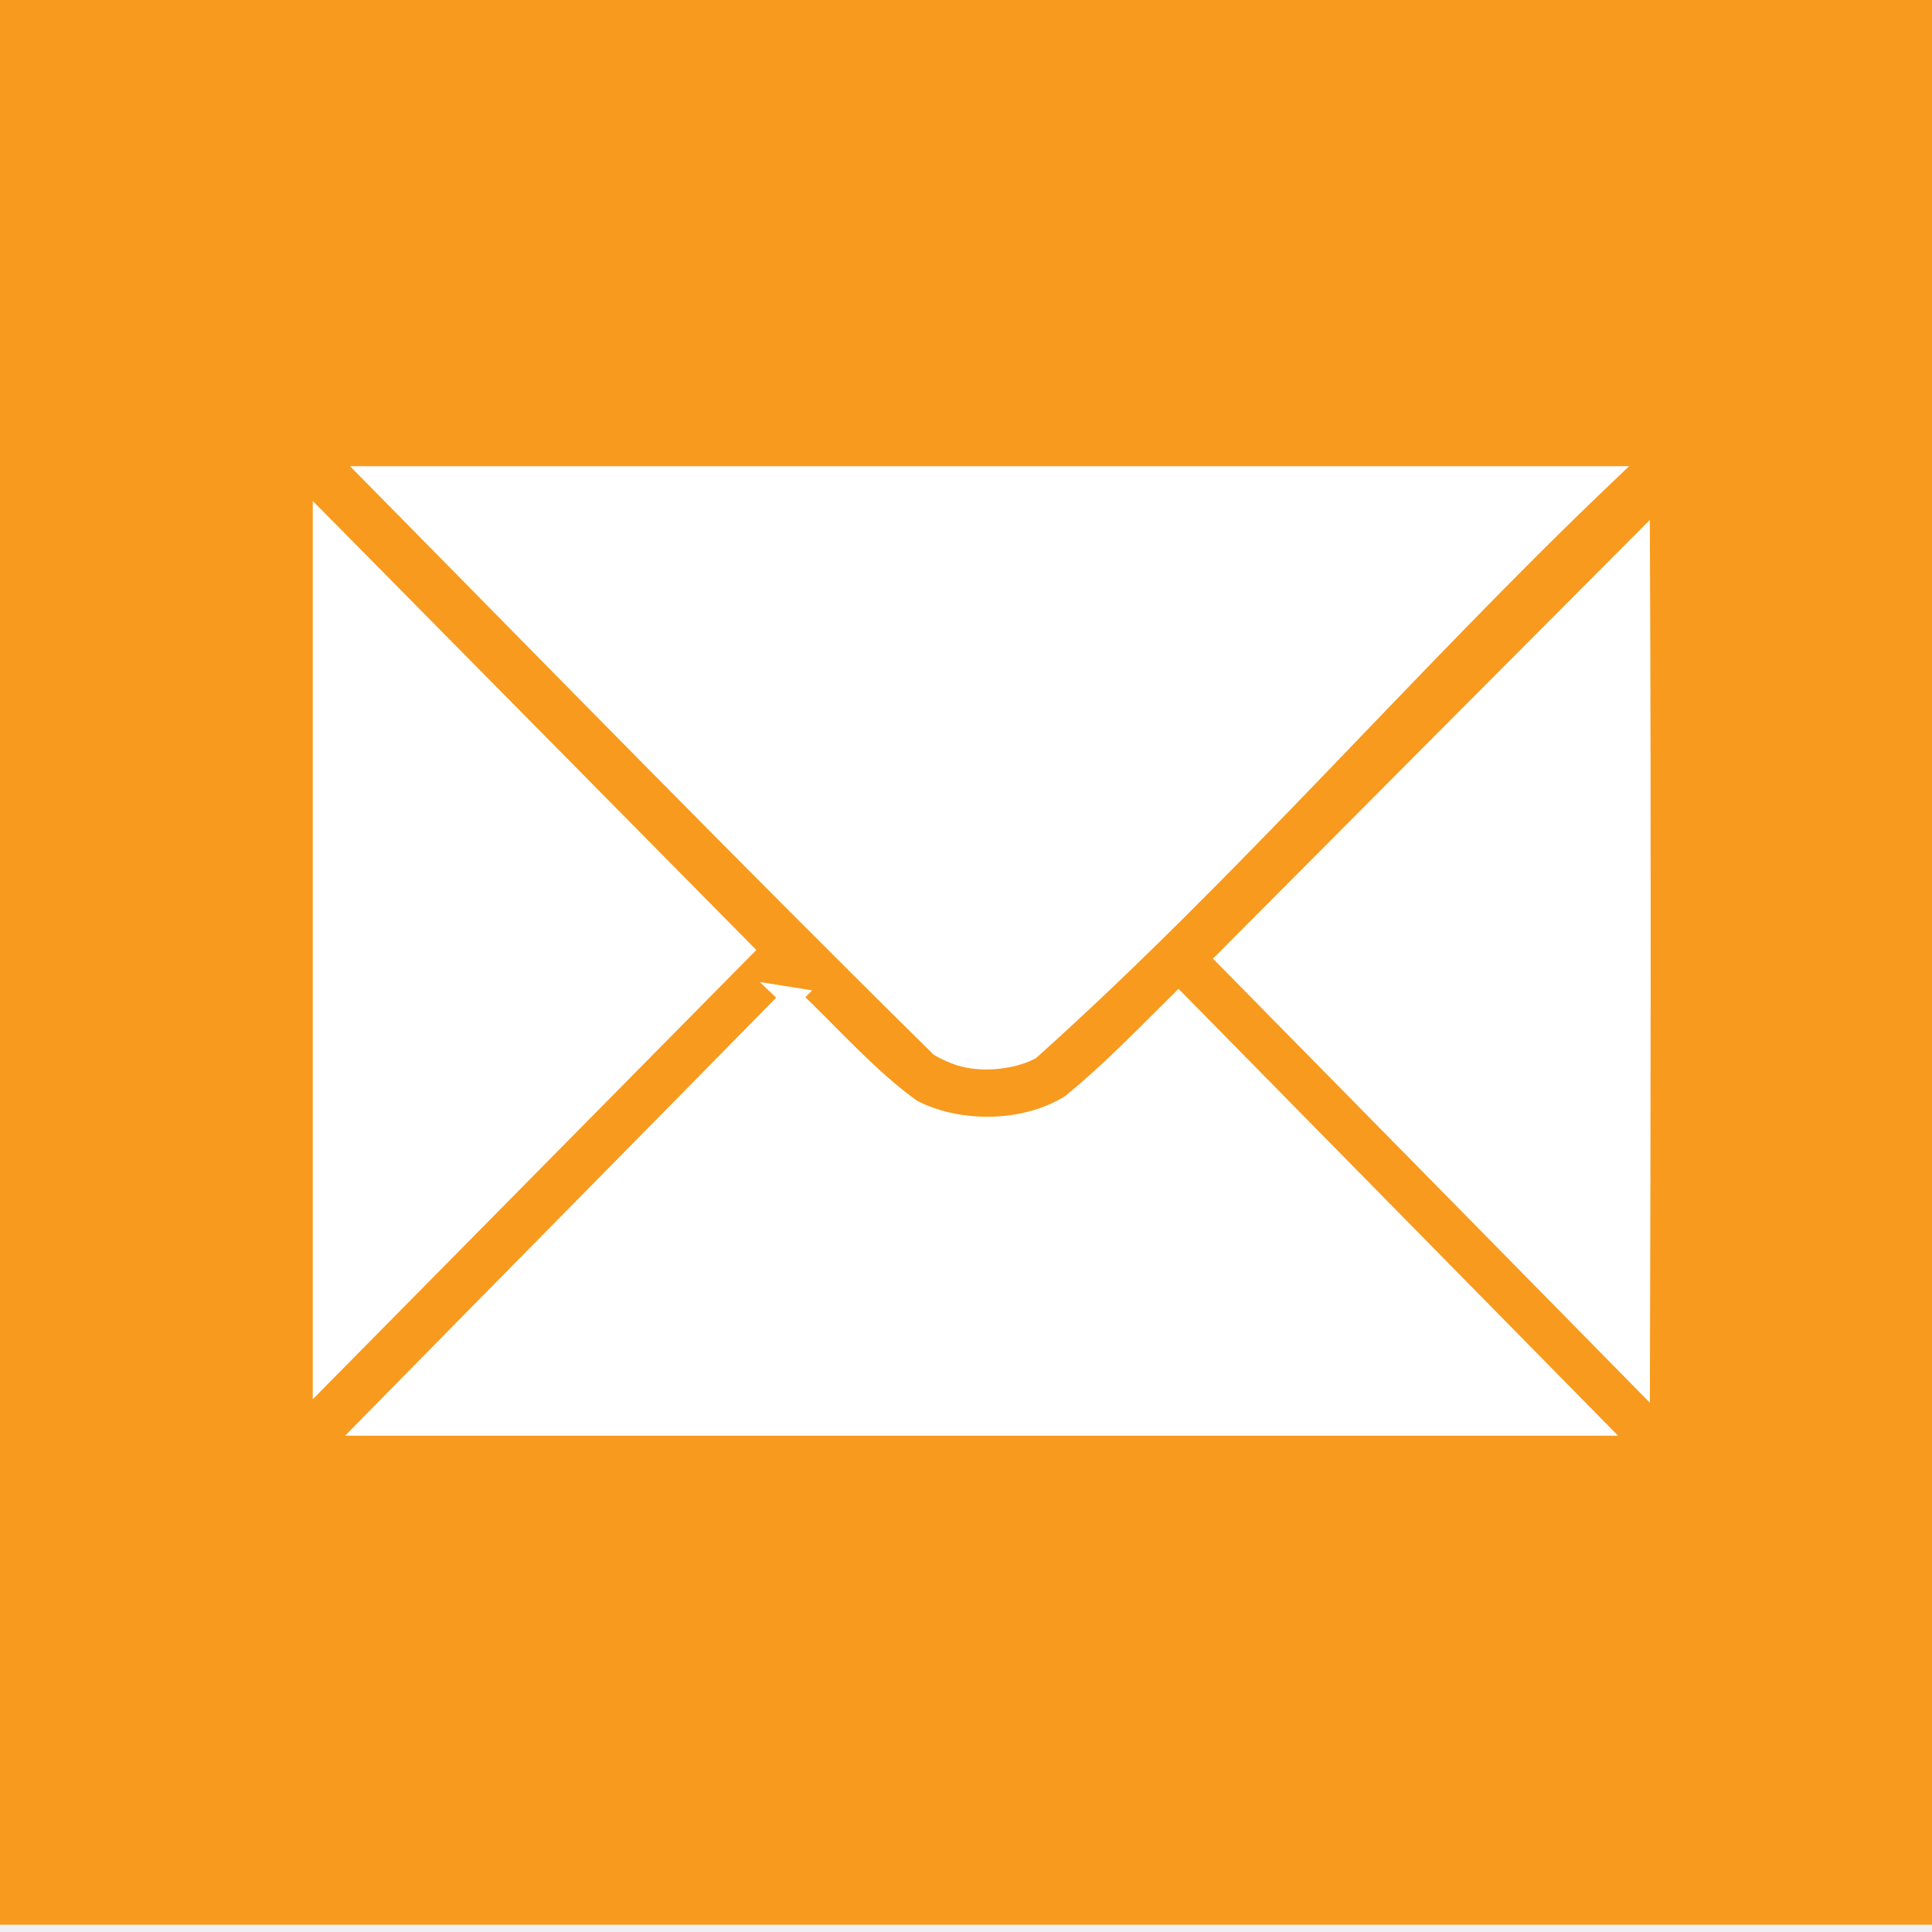
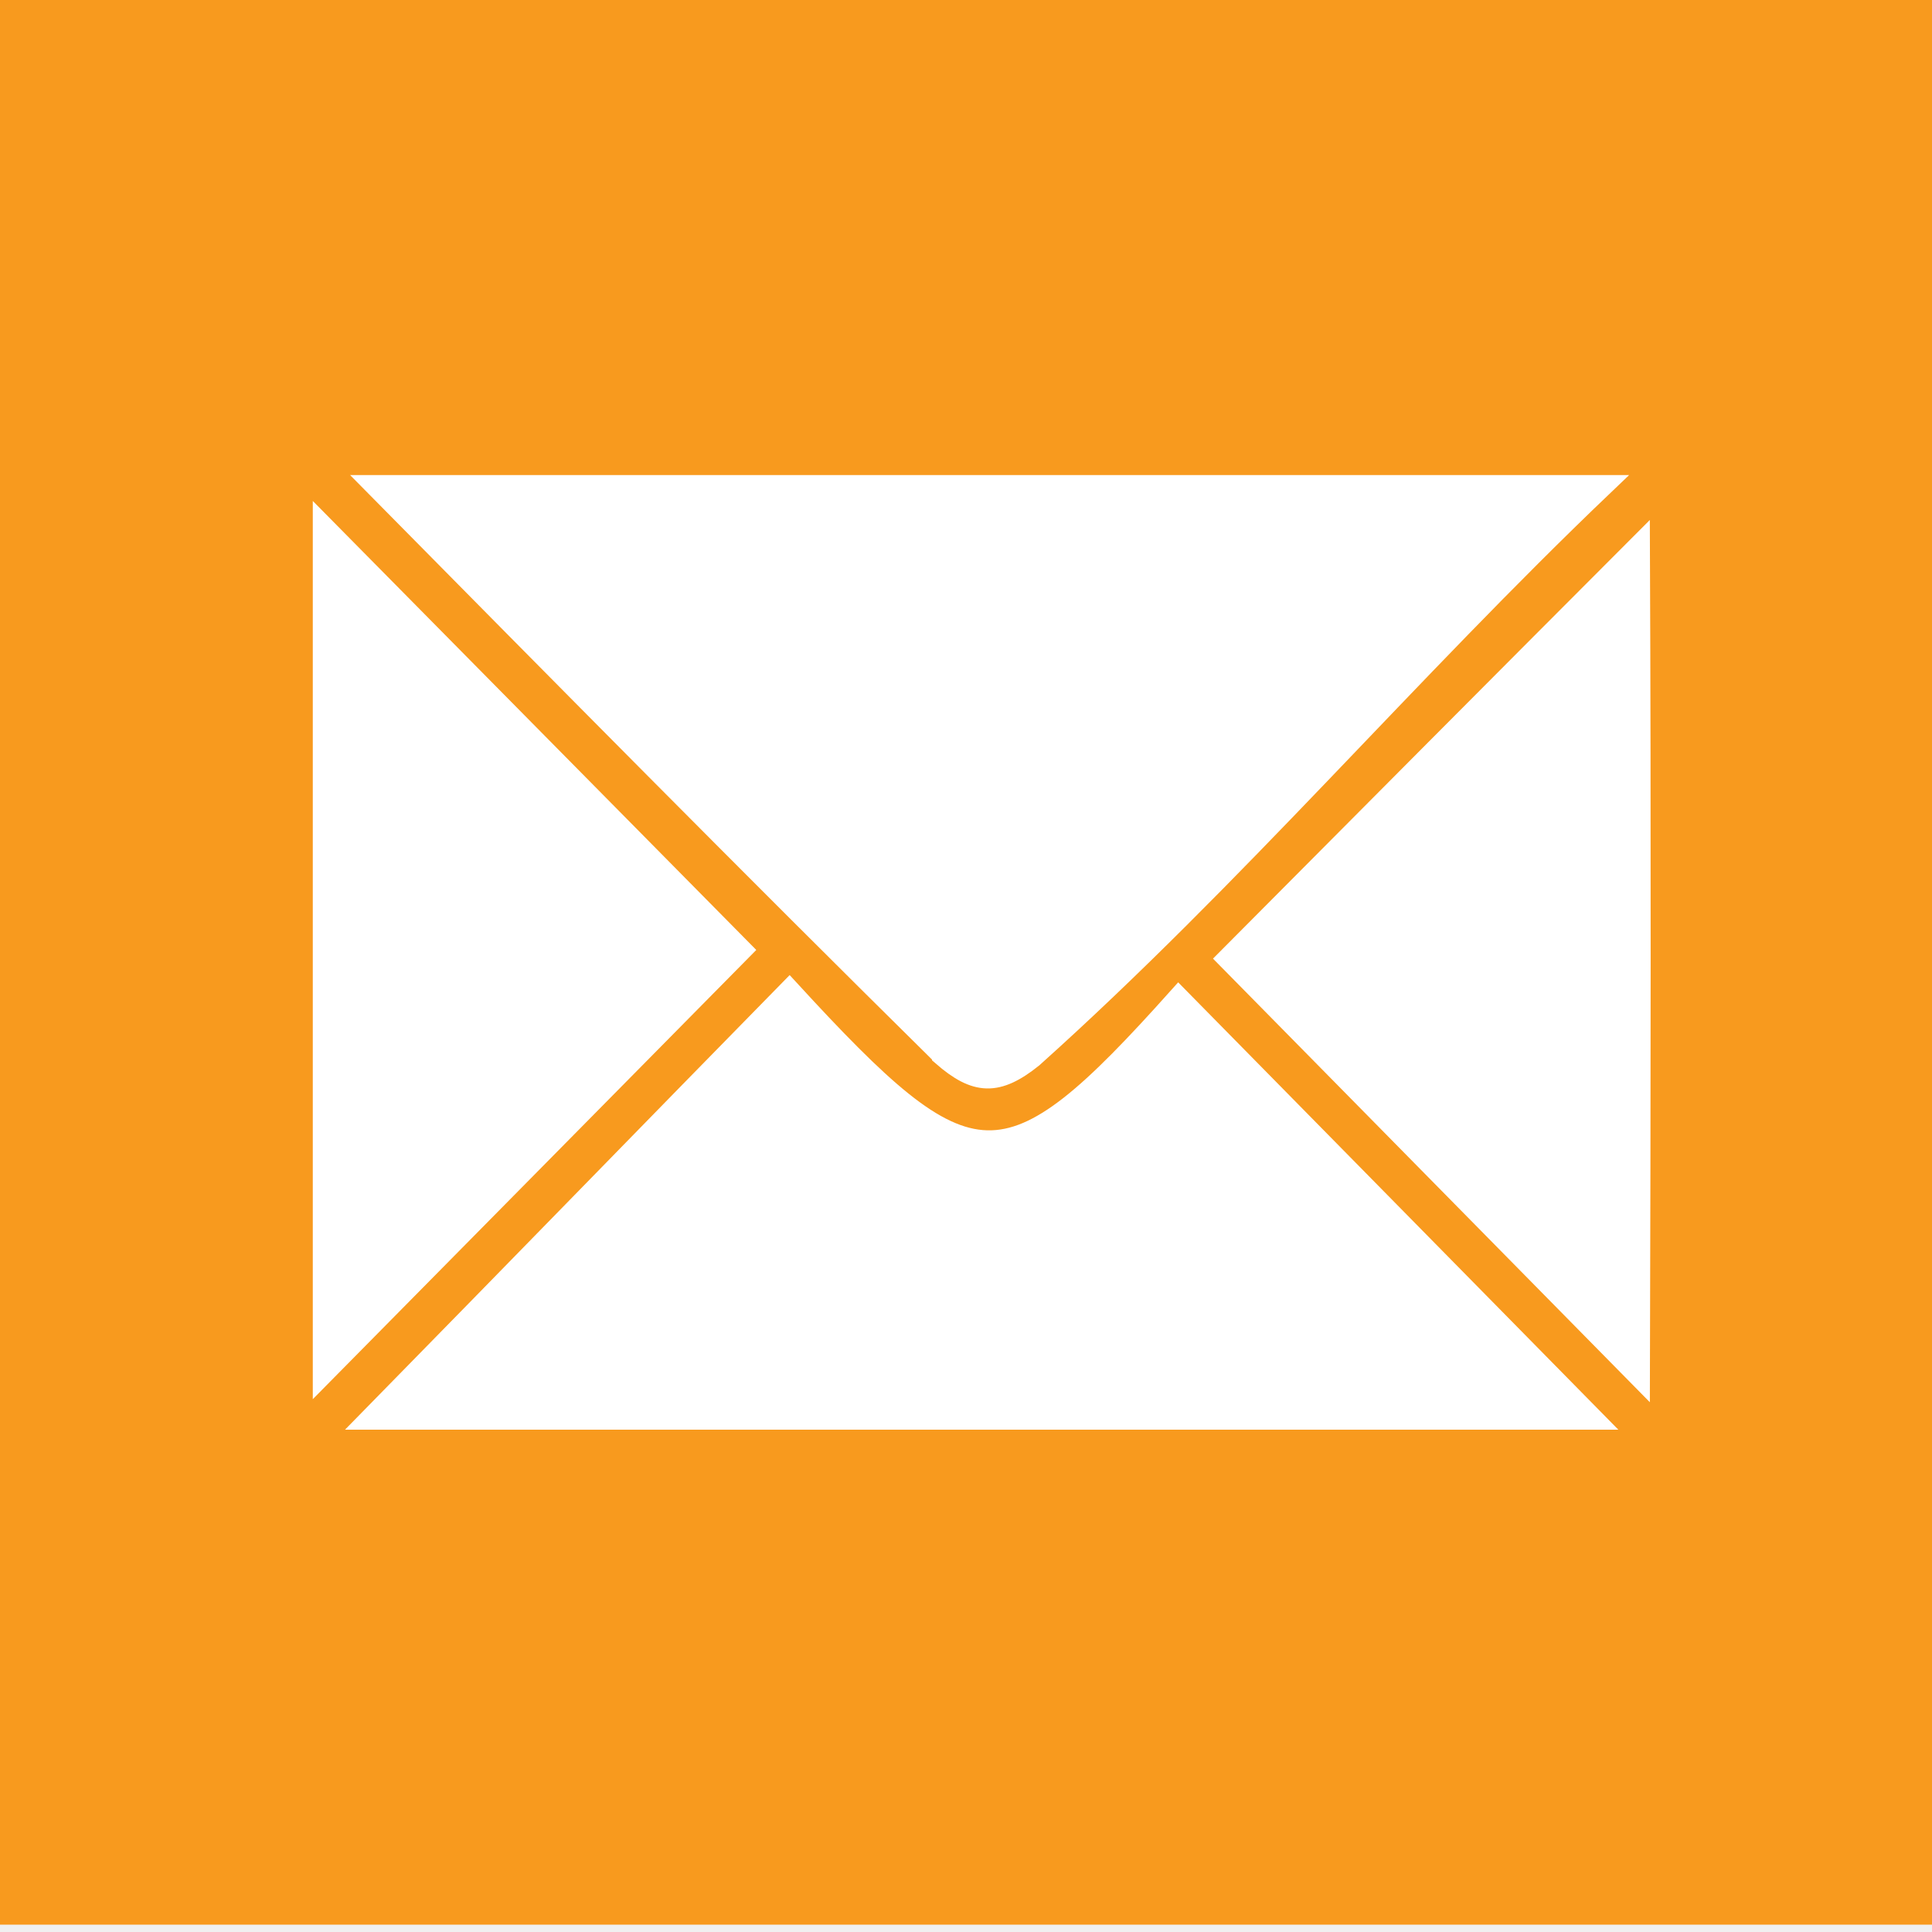
- <svg xmlns="http://www.w3.org/2000/svg" version="1.1" viewBox="0 0 100 100">
-   <g transform="translate(1.1640863e-5,-952.3786)">
-     <path fill="#f89a1e" d="m-0,1052,100,0,0-100-100,0,0,100z" />
-     <path fill="#FFF" d="m49.65,1007c-0.325-0.111-0.772-0.314-0.994-0.451-9.884-9.747-19.83-19.94-29.27-29.51h63.61c-10.11,9.651-19.29,20.35-29.68,29.67-1.011,0.523-2.604,0.649-3.656,0.29z" stroke="#FFF" stroke-width="1.062" />
-     <path d="m16.72,979.6c7.662,7.75,15.54,15.74,21.68,21.95-7.695,7.797-14.29,14.48-21.68,21.96v-43.91z" stroke="#FFF" stroke-width="1.062" fill="#FFF" />
-     <path fill="#FFF" d="m40.93,1004c2.039,1.94,4.091,4.28,6.278,5.819,2.497,1.289,5.977,1.171,8.241-0.28,2.124-1.748,3.521-3.223,5.547-5.228,7.218,7.336,15.11,15.36,21.49,21.85h-63.36c7.713-7.852,15.09-15.31,21.81-22.16z" stroke="#FFF" stroke-width="1.062" />
-     <path fill="#FFF" d="m63.53,1002c7.112-7.143,14.22-14.29,21.34-21.43,0.061,14.47,0.04,28.72,0,43.12-7.112-7.231-14.22-14.46-21.34-21.69z" stroke="#FFF" stroke-width="1.062" />
-   </g>
+ <svg xmlns="http://www.w3.org/2000/svg" viewBox="0 0 100 100">
+   <path fill="#f89a1e" d="M0 99.62h100v-100H0v100z" />
+   <path fill="#fff" stroke="#fff" stroke-width="1.06" d="M48.77 54.62c-9.88-9.75-19.94-19.94-29.38-29.5H83c-10.1 9.64-19.16 20.3-29.55 29.62-1.82 1.46-2.94 1.42-4.68-.1z" />
+   <path fill="#FFF" stroke="#FFF" stroke-width="1.06" d="M16.72 27.22L38.4 49.17 16.72 71.13v-43.9z" />
+   <path fill="#fff" stroke="#fff" stroke-width="1.06" d="M61 51.62l21.5 21.85H19.12c7.7-7.85 15.02-15.38 21.74-22.23C50.26 61.47 52 61.67 61 51.62z" />
+   <path fill="#FFF" stroke="#FFF" stroke-width="1.06" d="M63.53 49.62c7.1-7.14 14.22-14.3 21.34-21.43.06 14.45.04 28.7 0 43.1L63.53 49.62z" />
</svg>
